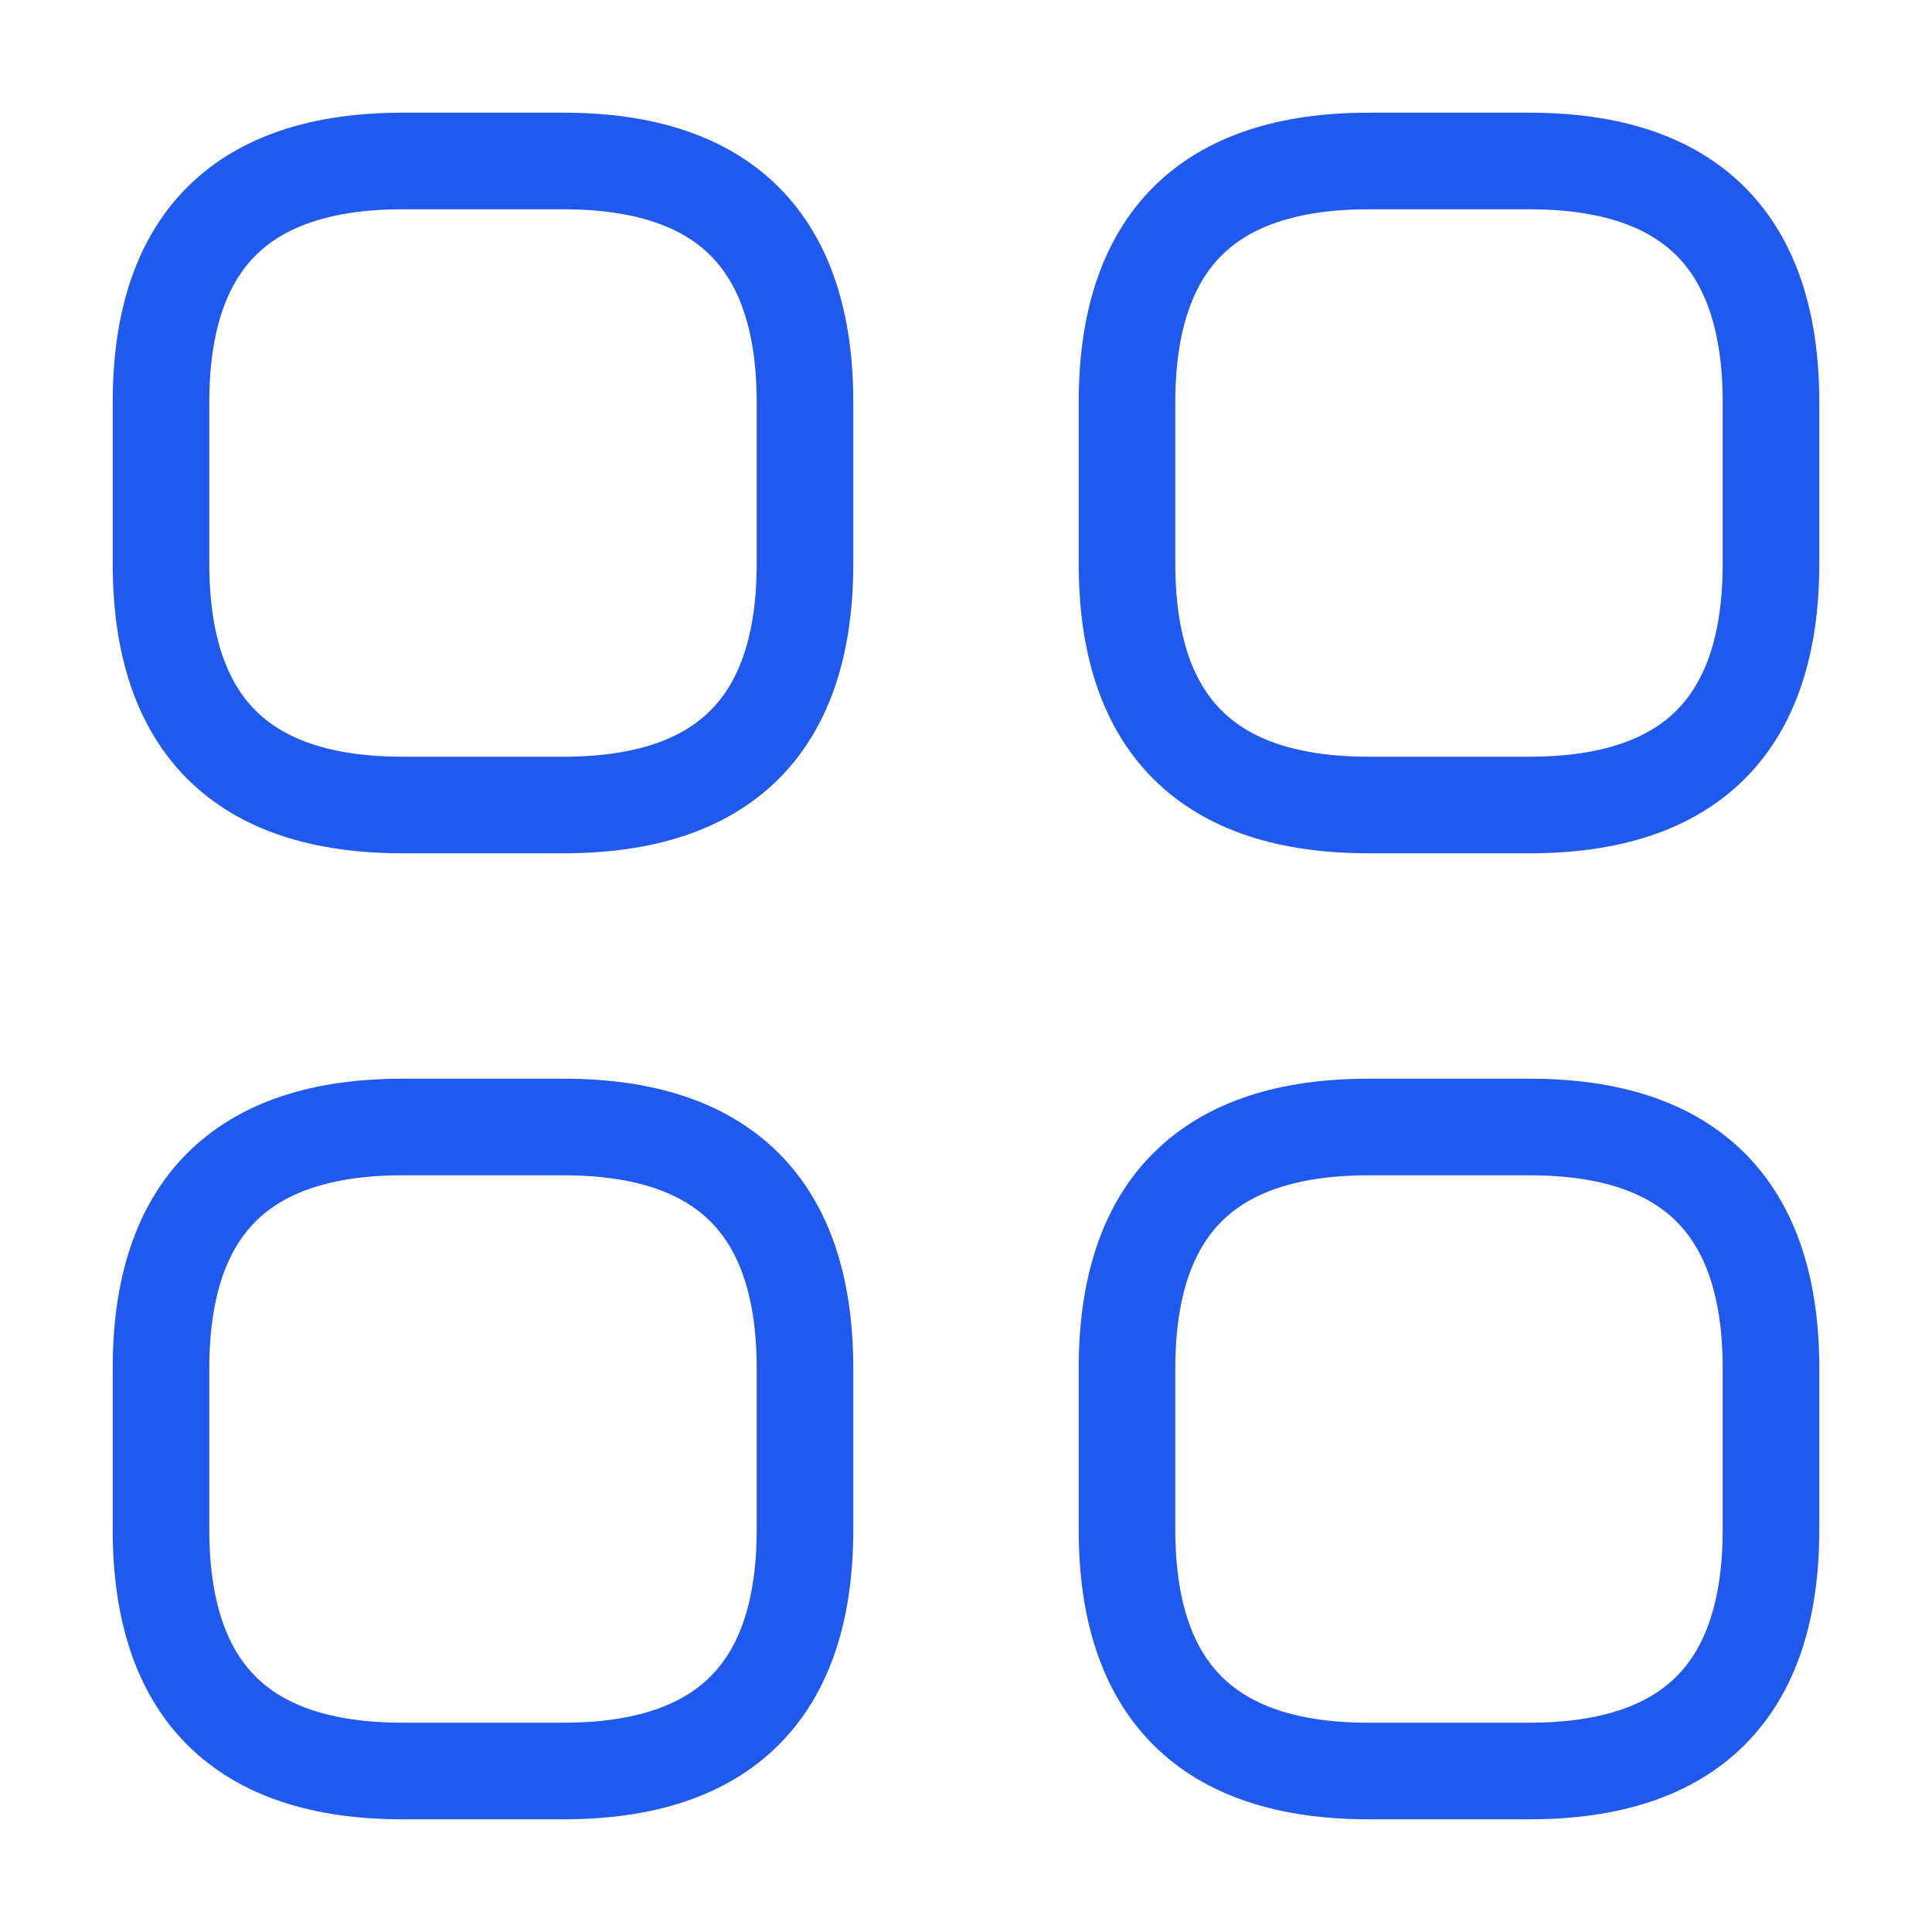
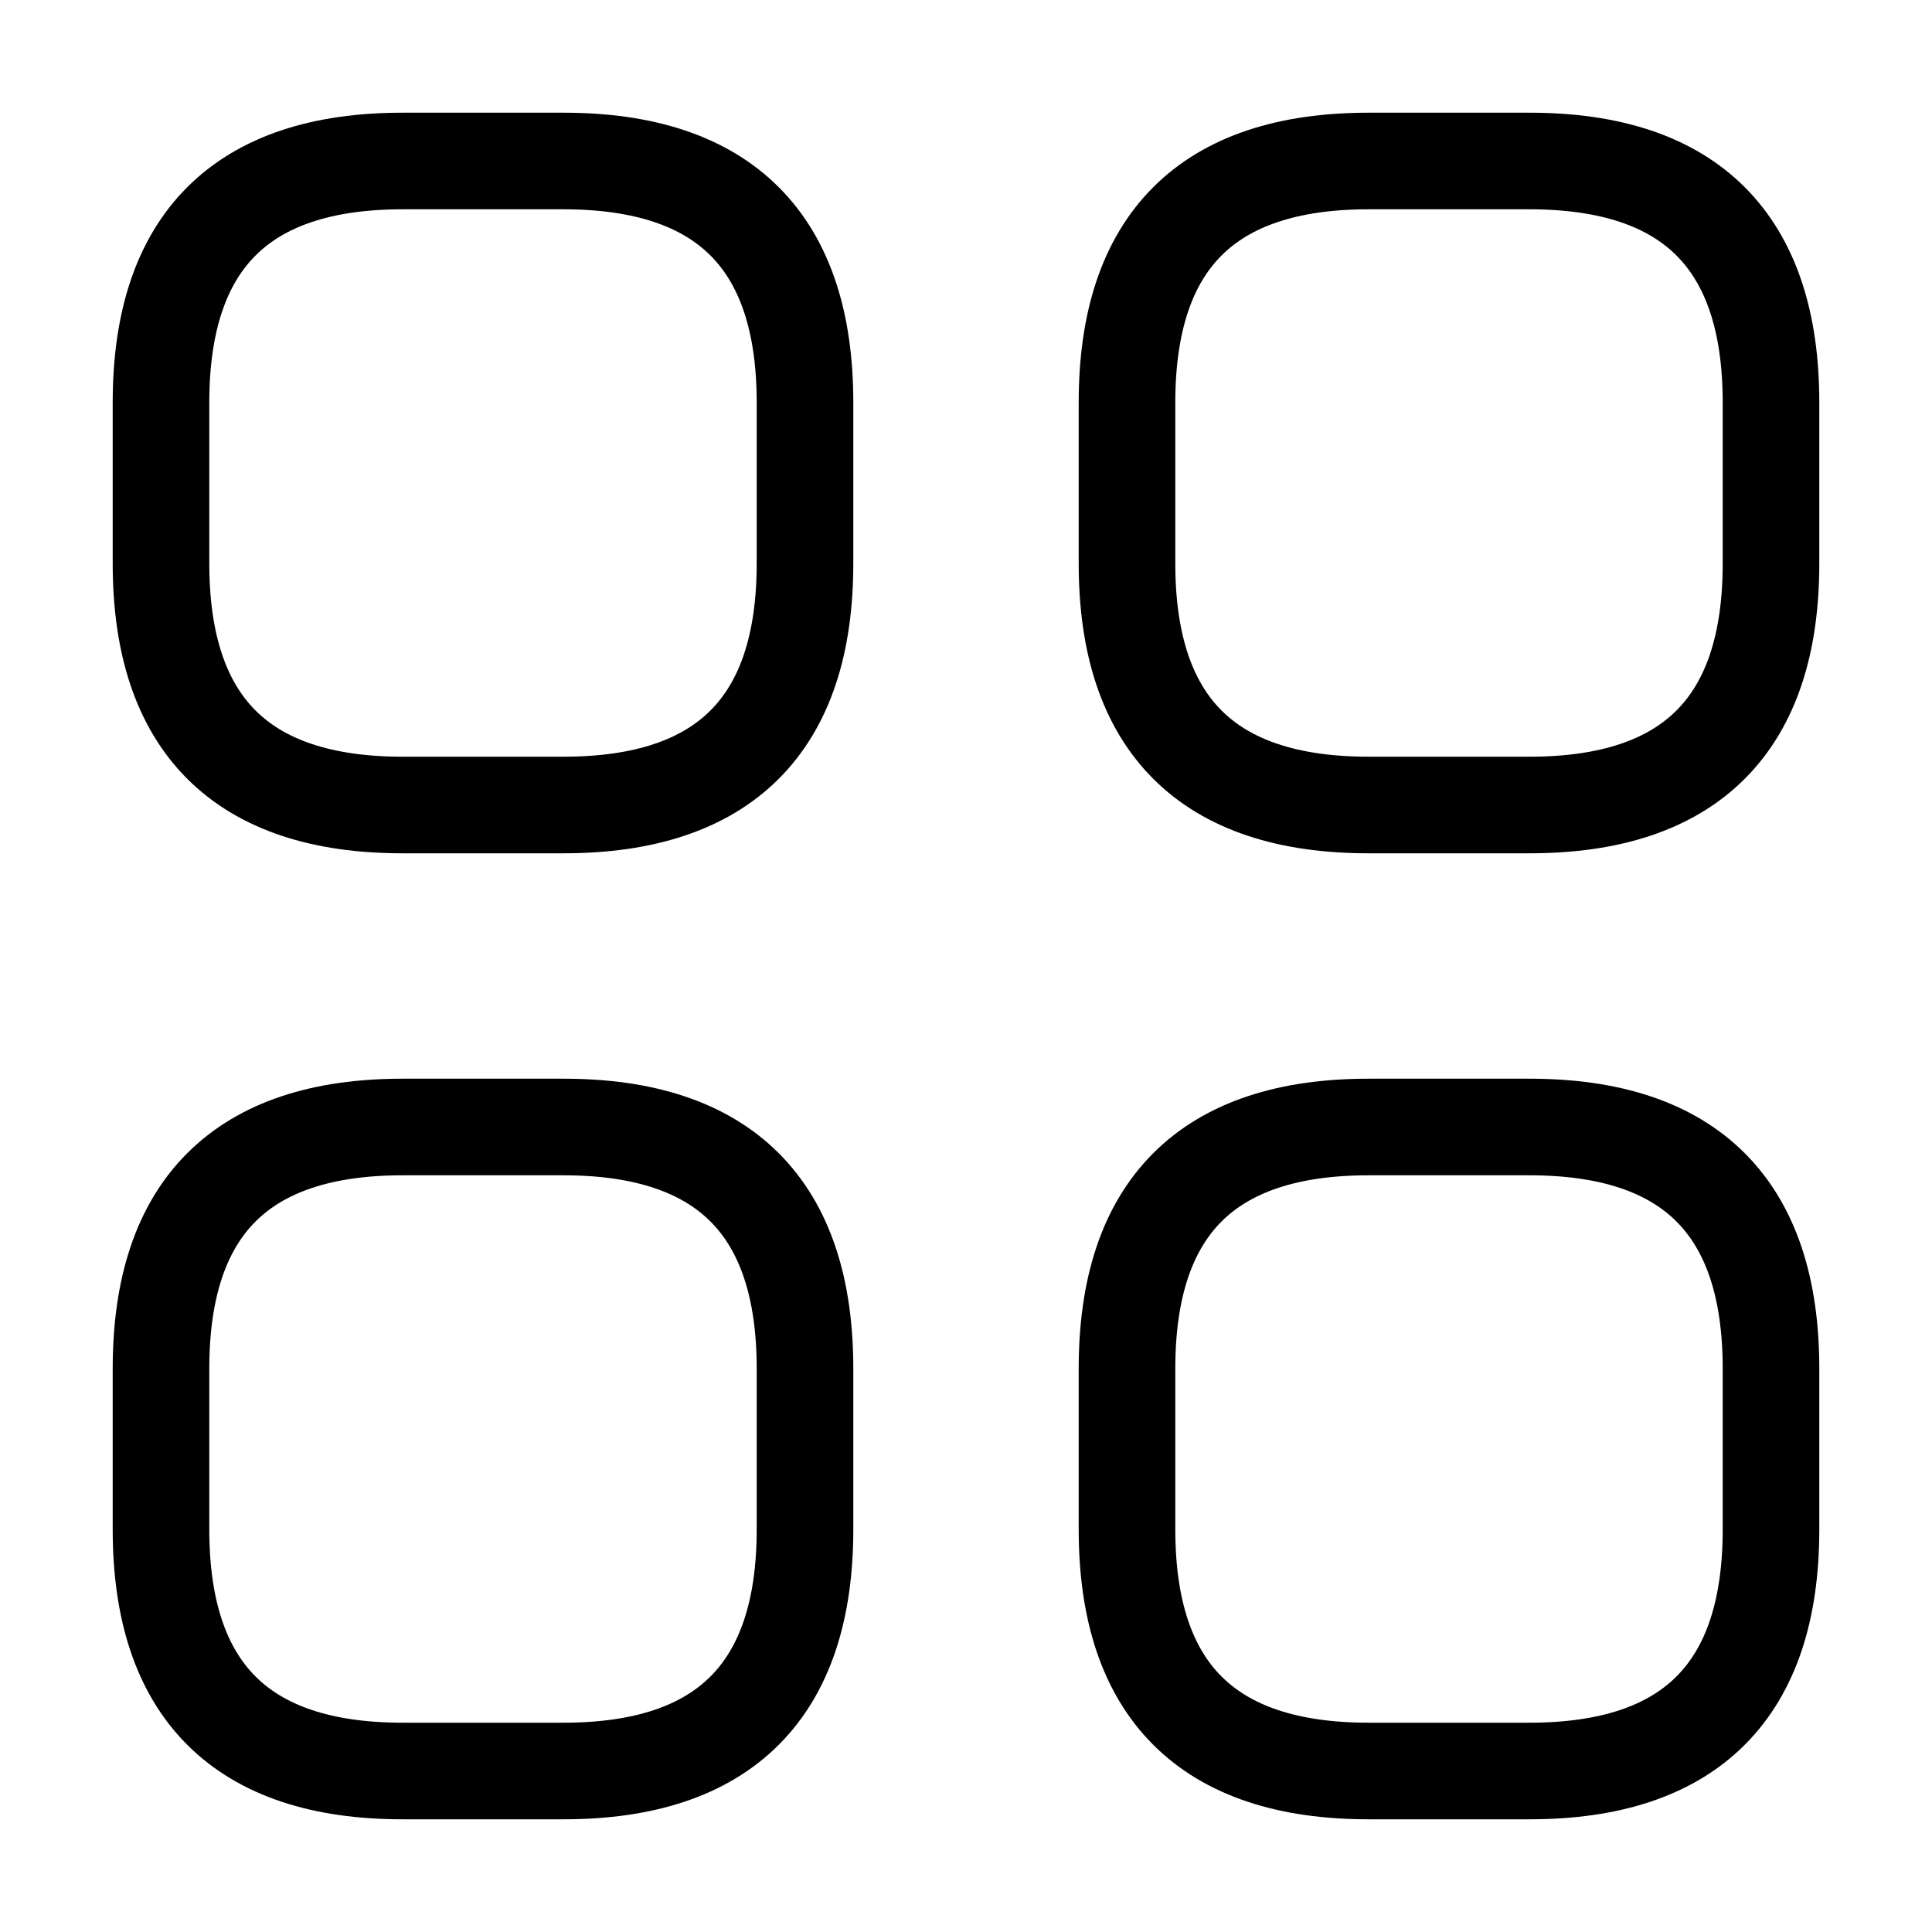
<svg xmlns="http://www.w3.org/2000/svg" width="30" height="30" viewBox="0 0 30 30" fill="none">
-   <path d="M8.75 12.5C11.25 12.5 12.5 11.25 12.5 8.75V6.25C12.5 3.75 11.25 2.5 8.75 2.5H6.25C3.75 2.5 2.5 3.75 2.5 6.25V8.75C2.5 11.25 3.75 12.5 6.25 12.5H8.75Z" stroke="#2059EE" stroke-width="1.5" stroke-linecap="round" stroke-linejoin="round" />
-   <path d="M23.75 12.5C26.25 12.5 27.5 11.25 27.5 8.75V6.25C27.5 3.75 26.25 2.5 23.75 2.5H21.25C18.75 2.5 17.5 3.75 17.5 6.25V8.75C17.5 11.25 18.75 12.5 21.25 12.5H23.75Z" stroke="#2059EE" stroke-width="1.5" stroke-linecap="round" stroke-linejoin="round" />
-   <path d="M23.75 27.5C26.25 27.5 27.5 26.25 27.5 23.75V21.25C27.5 18.75 26.25 17.5 23.75 17.5H21.25C18.75 17.5 17.5 18.75 17.5 21.25V23.75C17.5 26.25 18.75 27.5 21.25 27.5H23.75Z" stroke="#2059EE" stroke-width="1.5" stroke-linecap="round" stroke-linejoin="round" />
-   <path d="M8.75 27.5C11.25 27.5 12.5 26.25 12.5 23.75V21.25C12.5 18.75 11.25 17.5 8.75 17.5H6.25C3.75 17.5 2.5 18.75 2.5 21.25V23.75C2.5 26.25 3.75 27.5 6.25 27.5H8.75Z" stroke="#2059EE" stroke-width="1.5" stroke-linecap="round" stroke-linejoin="round" />
+   <path d="M8.75 12.5C11.25 12.5 12.5 11.25 12.5 8.75V6.25C12.5 3.75 11.25 2.5 8.75 2.5H6.25C3.75 2.5 2.5 3.75 2.5 6.25V8.75C2.5 11.25 3.75 12.5 6.25 12.5H8.75Z" stroke="#000" stroke-width="1.5" stroke-linecap="round" stroke-linejoin="round" />
+   <path d="M23.75 12.5C26.25 12.5 27.5 11.25 27.5 8.75V6.25C27.5 3.75 26.25 2.5 23.75 2.5H21.25C18.75 2.5 17.5 3.75 17.5 6.25V8.75C17.5 11.25 18.75 12.5 21.25 12.5H23.75Z" stroke="#000" stroke-width="1.5" stroke-linecap="round" stroke-linejoin="round" />
+   <path d="M23.75 27.5C26.25 27.5 27.5 26.25 27.5 23.75V21.25C27.5 18.75 26.25 17.5 23.75 17.5H21.25C18.75 17.5 17.5 18.75 17.5 21.25V23.75C17.5 26.25 18.75 27.5 21.25 27.5H23.75Z" stroke="#000" stroke-width="1.5" stroke-linecap="round" stroke-linejoin="round" />
+   <path d="M8.75 27.5C11.25 27.5 12.5 26.25 12.5 23.75V21.25C12.5 18.75 11.25 17.5 8.75 17.5H6.25C3.75 17.5 2.5 18.75 2.5 21.25V23.75C2.5 26.25 3.75 27.5 6.25 27.5H8.75Z" stroke="#000" stroke-width="1.5" stroke-linecap="round" stroke-linejoin="round" />
</svg>
